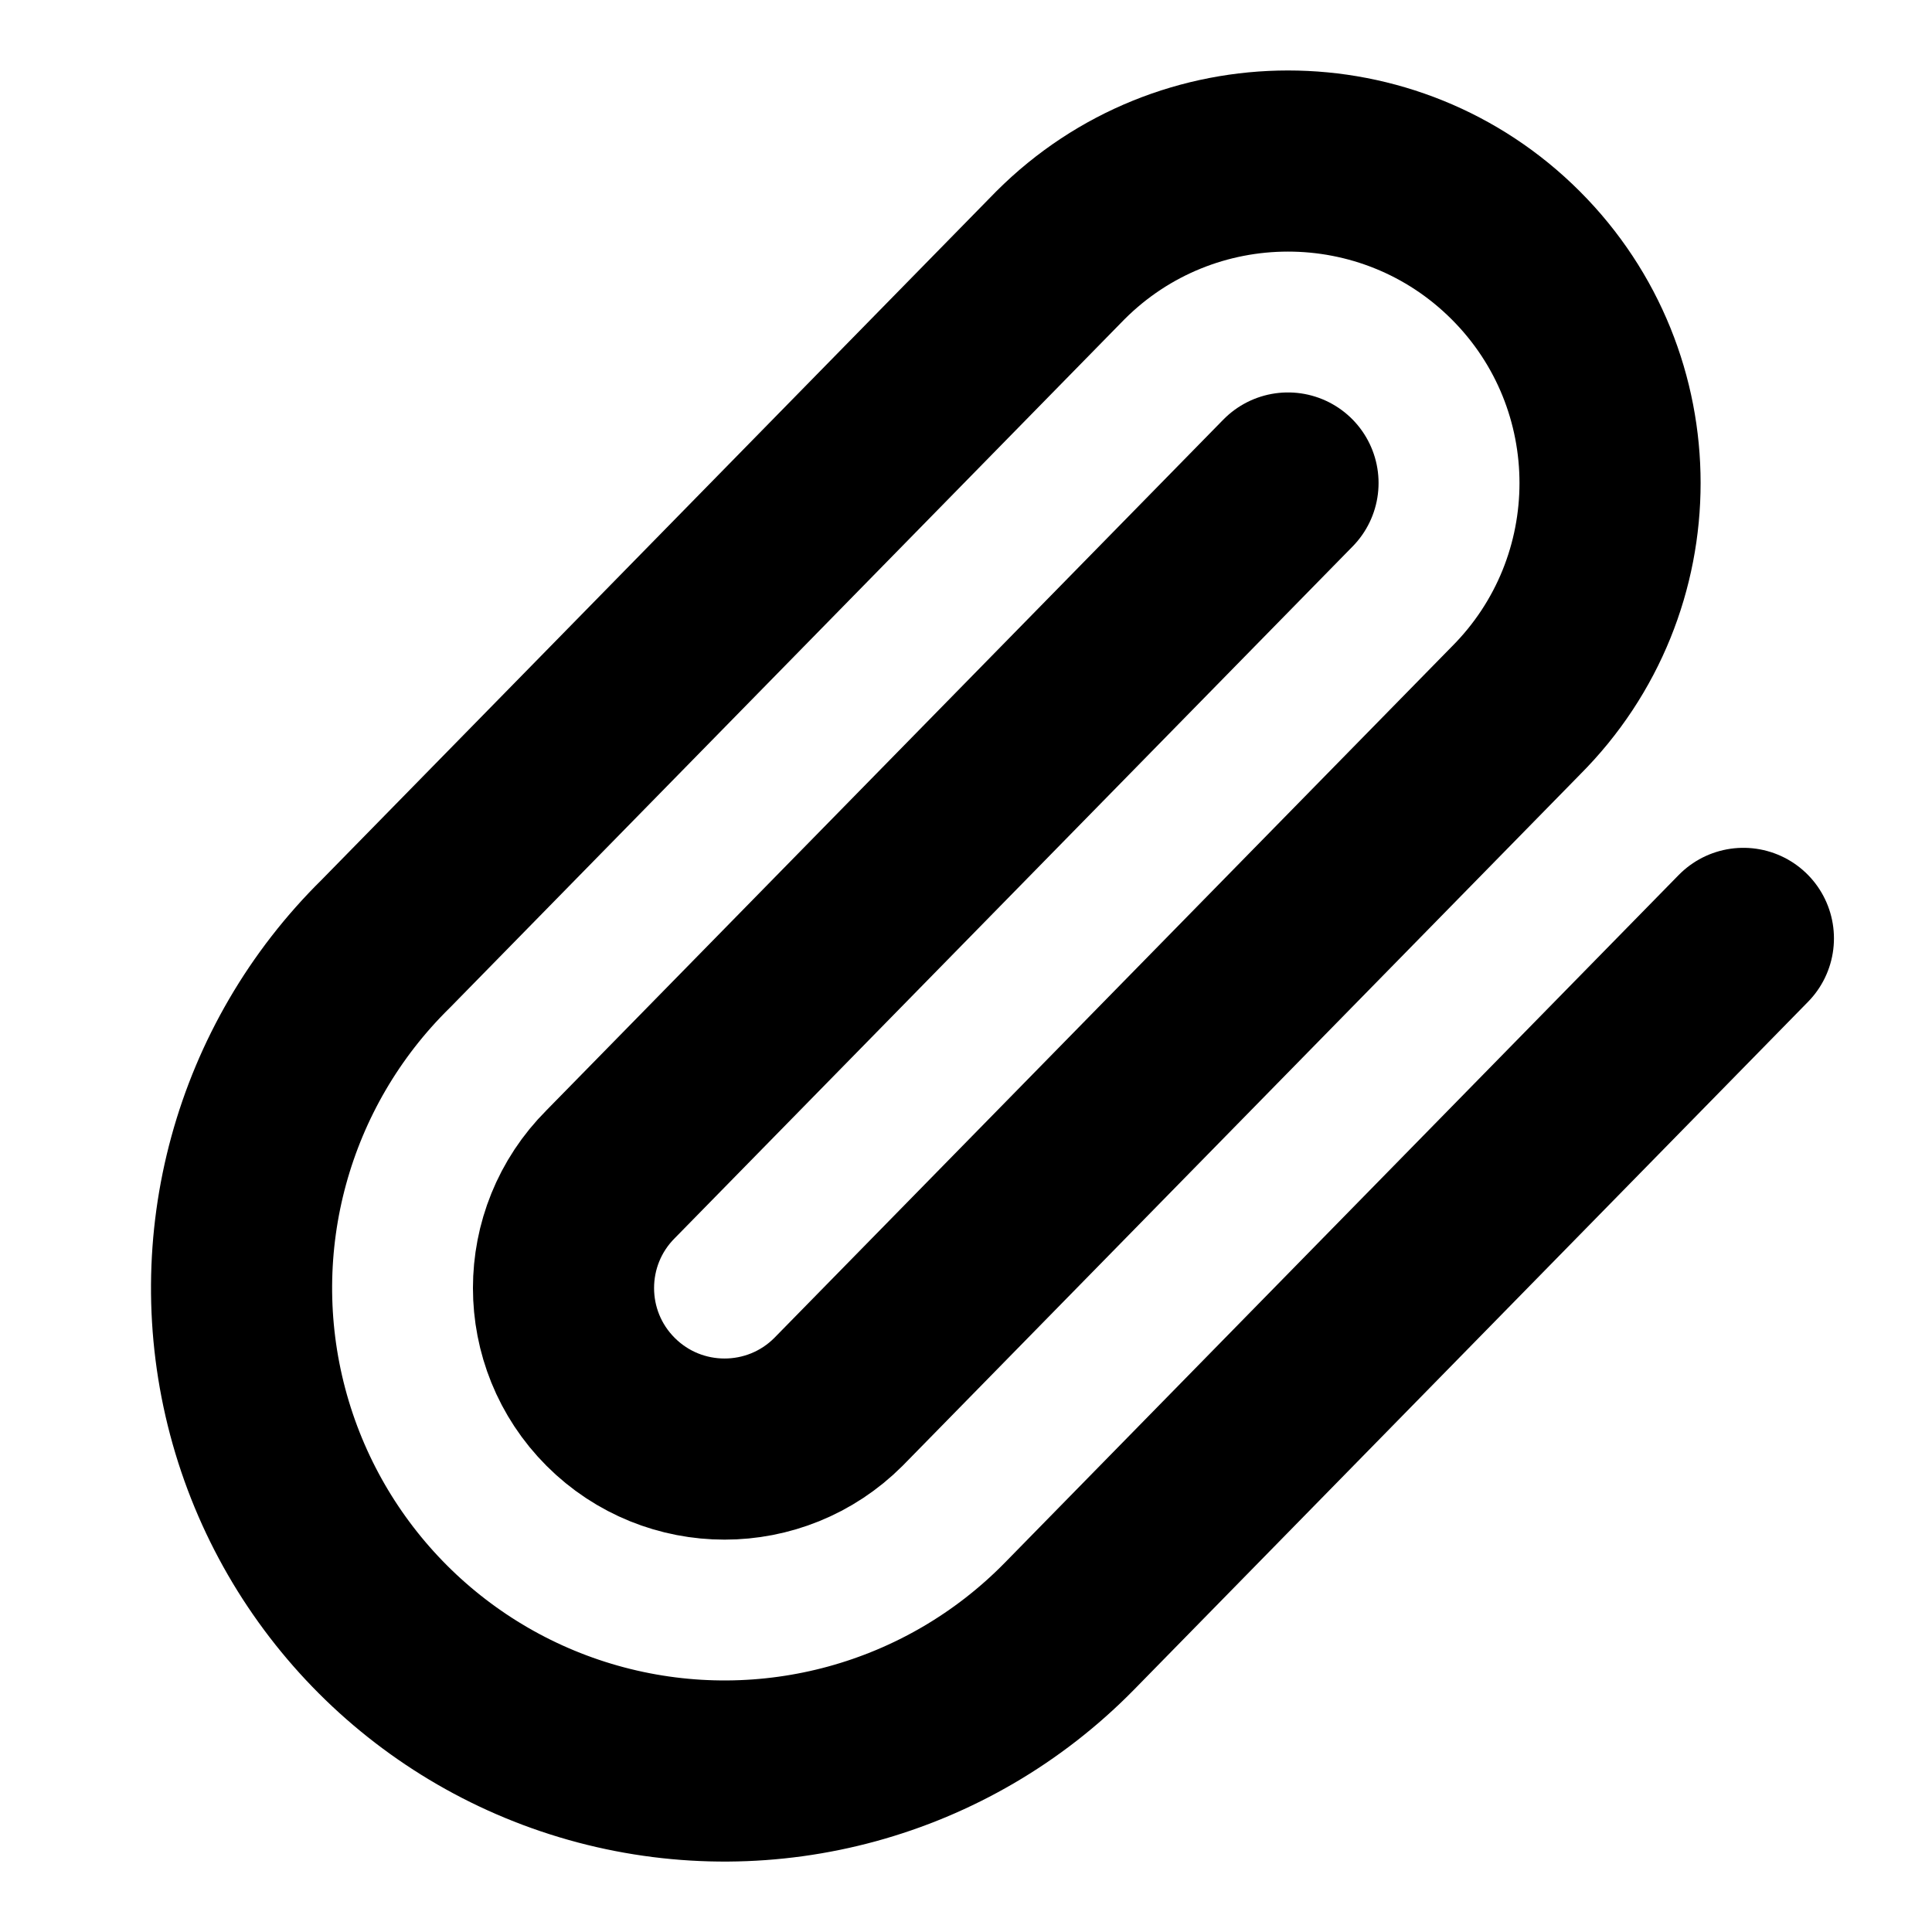
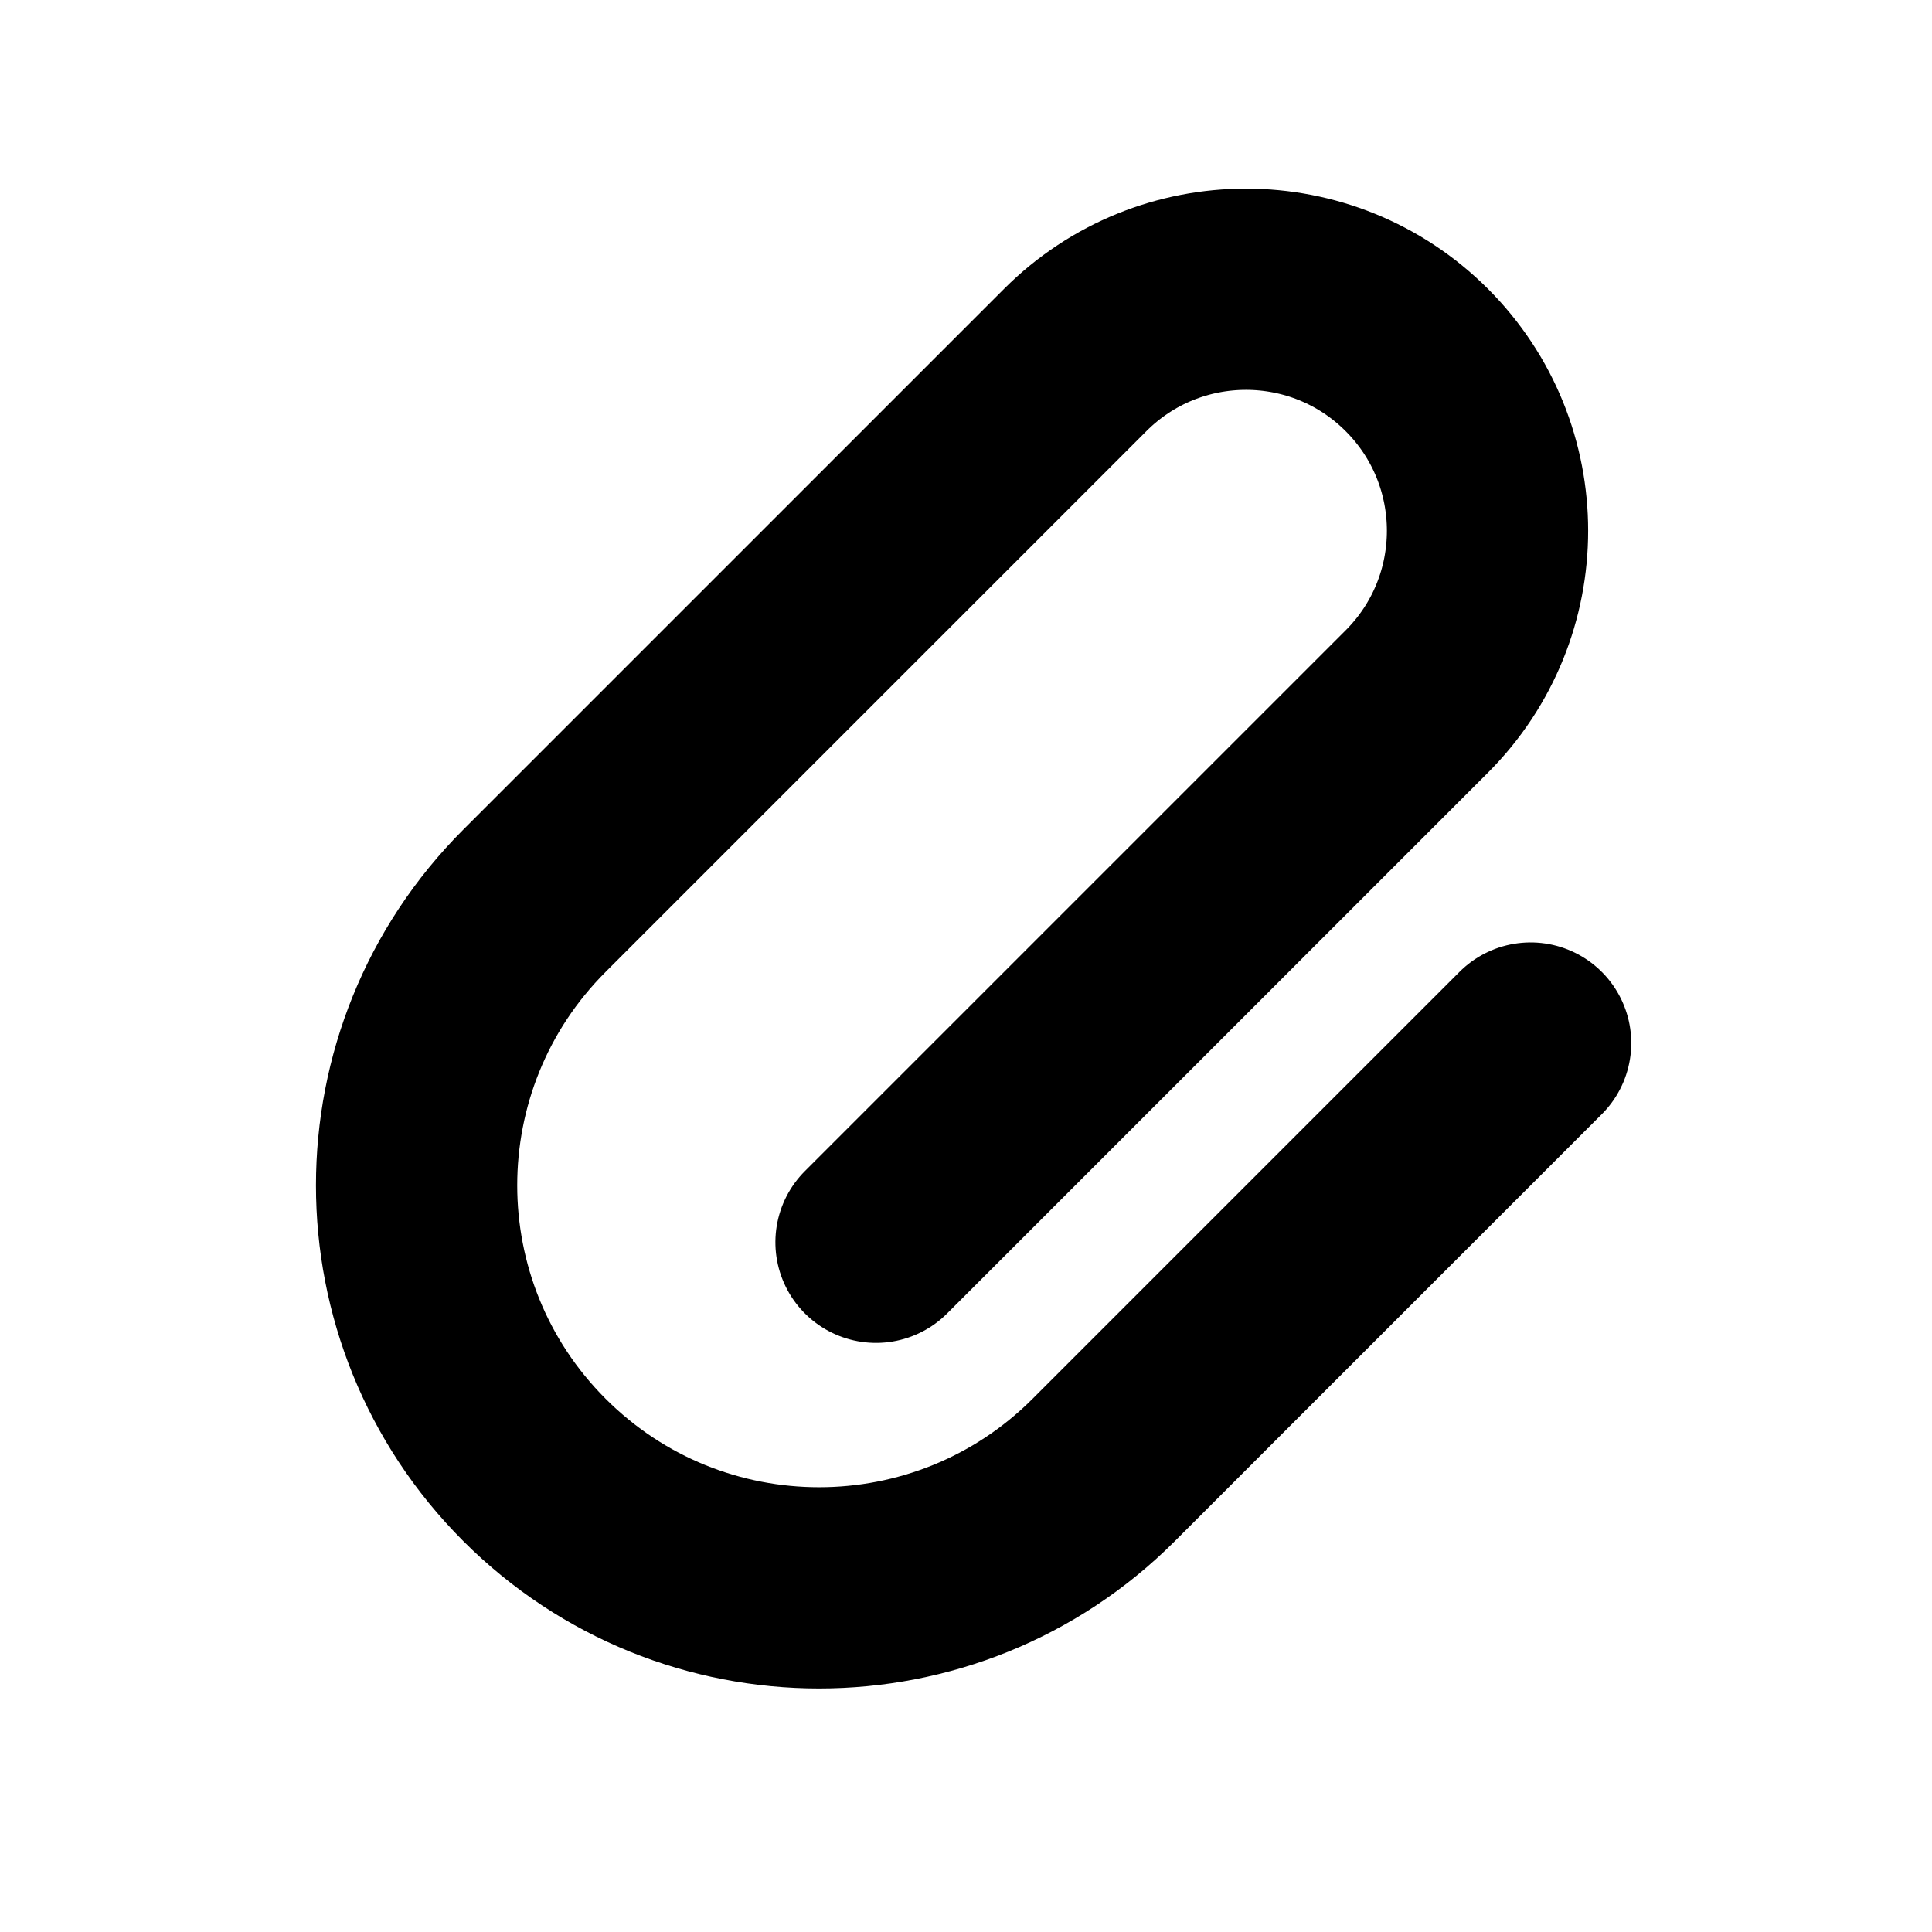
- <svg xmlns="http://www.w3.org/2000/svg" width="24" height="24" viewBox="0 0 24 24" fill="none" stroke="currentColor" stroke-width="2.25" stroke-linecap="round" stroke-linejoin="round">
-   <path d="m16 6-8.414 8.586a2 2 0 0 0 2.829 2.829l8.414-8.586a4 4 0 1 0-5.657-5.657l-8.379 8.551a6 6 0 1 0 8.485 8.485l8.379-8.551" />
+ <svg xmlns="http://www.w3.org/2000/svg" width="24" height="24" viewBox="0 0 24 24" fill="none" stroke="currentColor" stroke-width="2.5" stroke-linecap="round" stroke-linejoin="round">
+   <path transform="translate(0.65 0.25) rotate(45 12 12)" d="M17 8v7.5a5 5 0 0 1-10 0V6a3 3 0 0 1 6 0v9.5" />
</svg>
